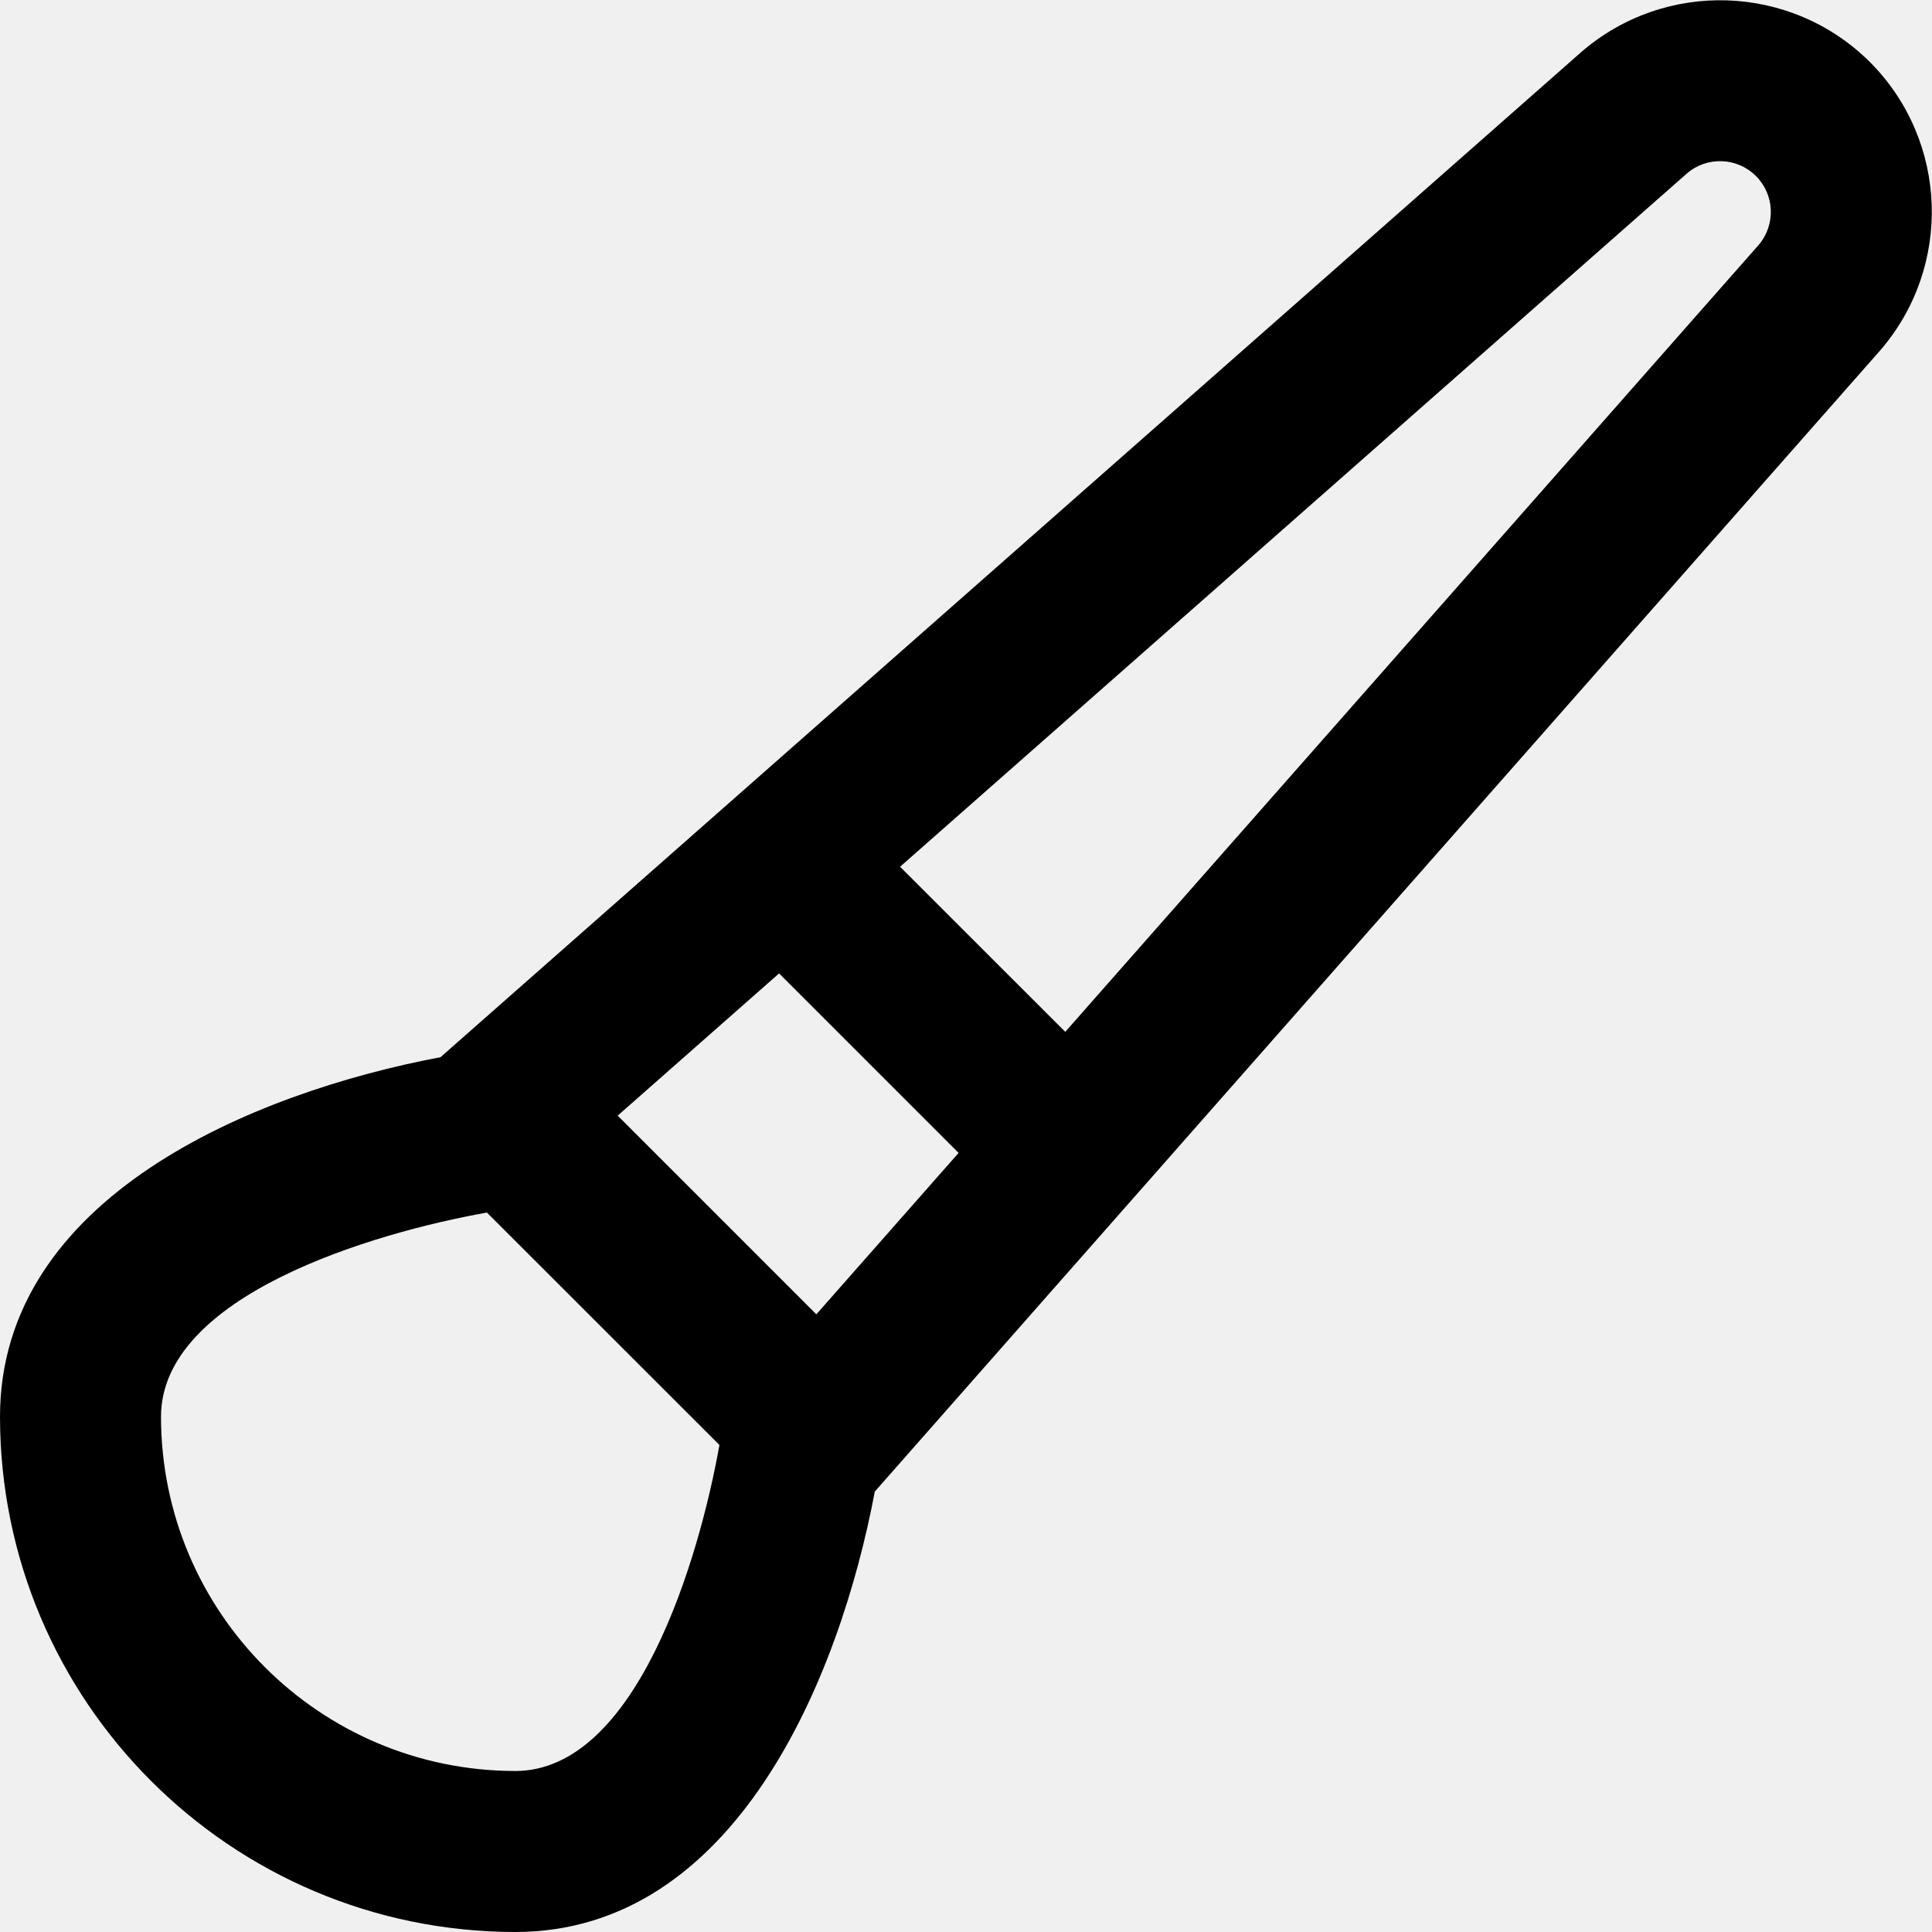
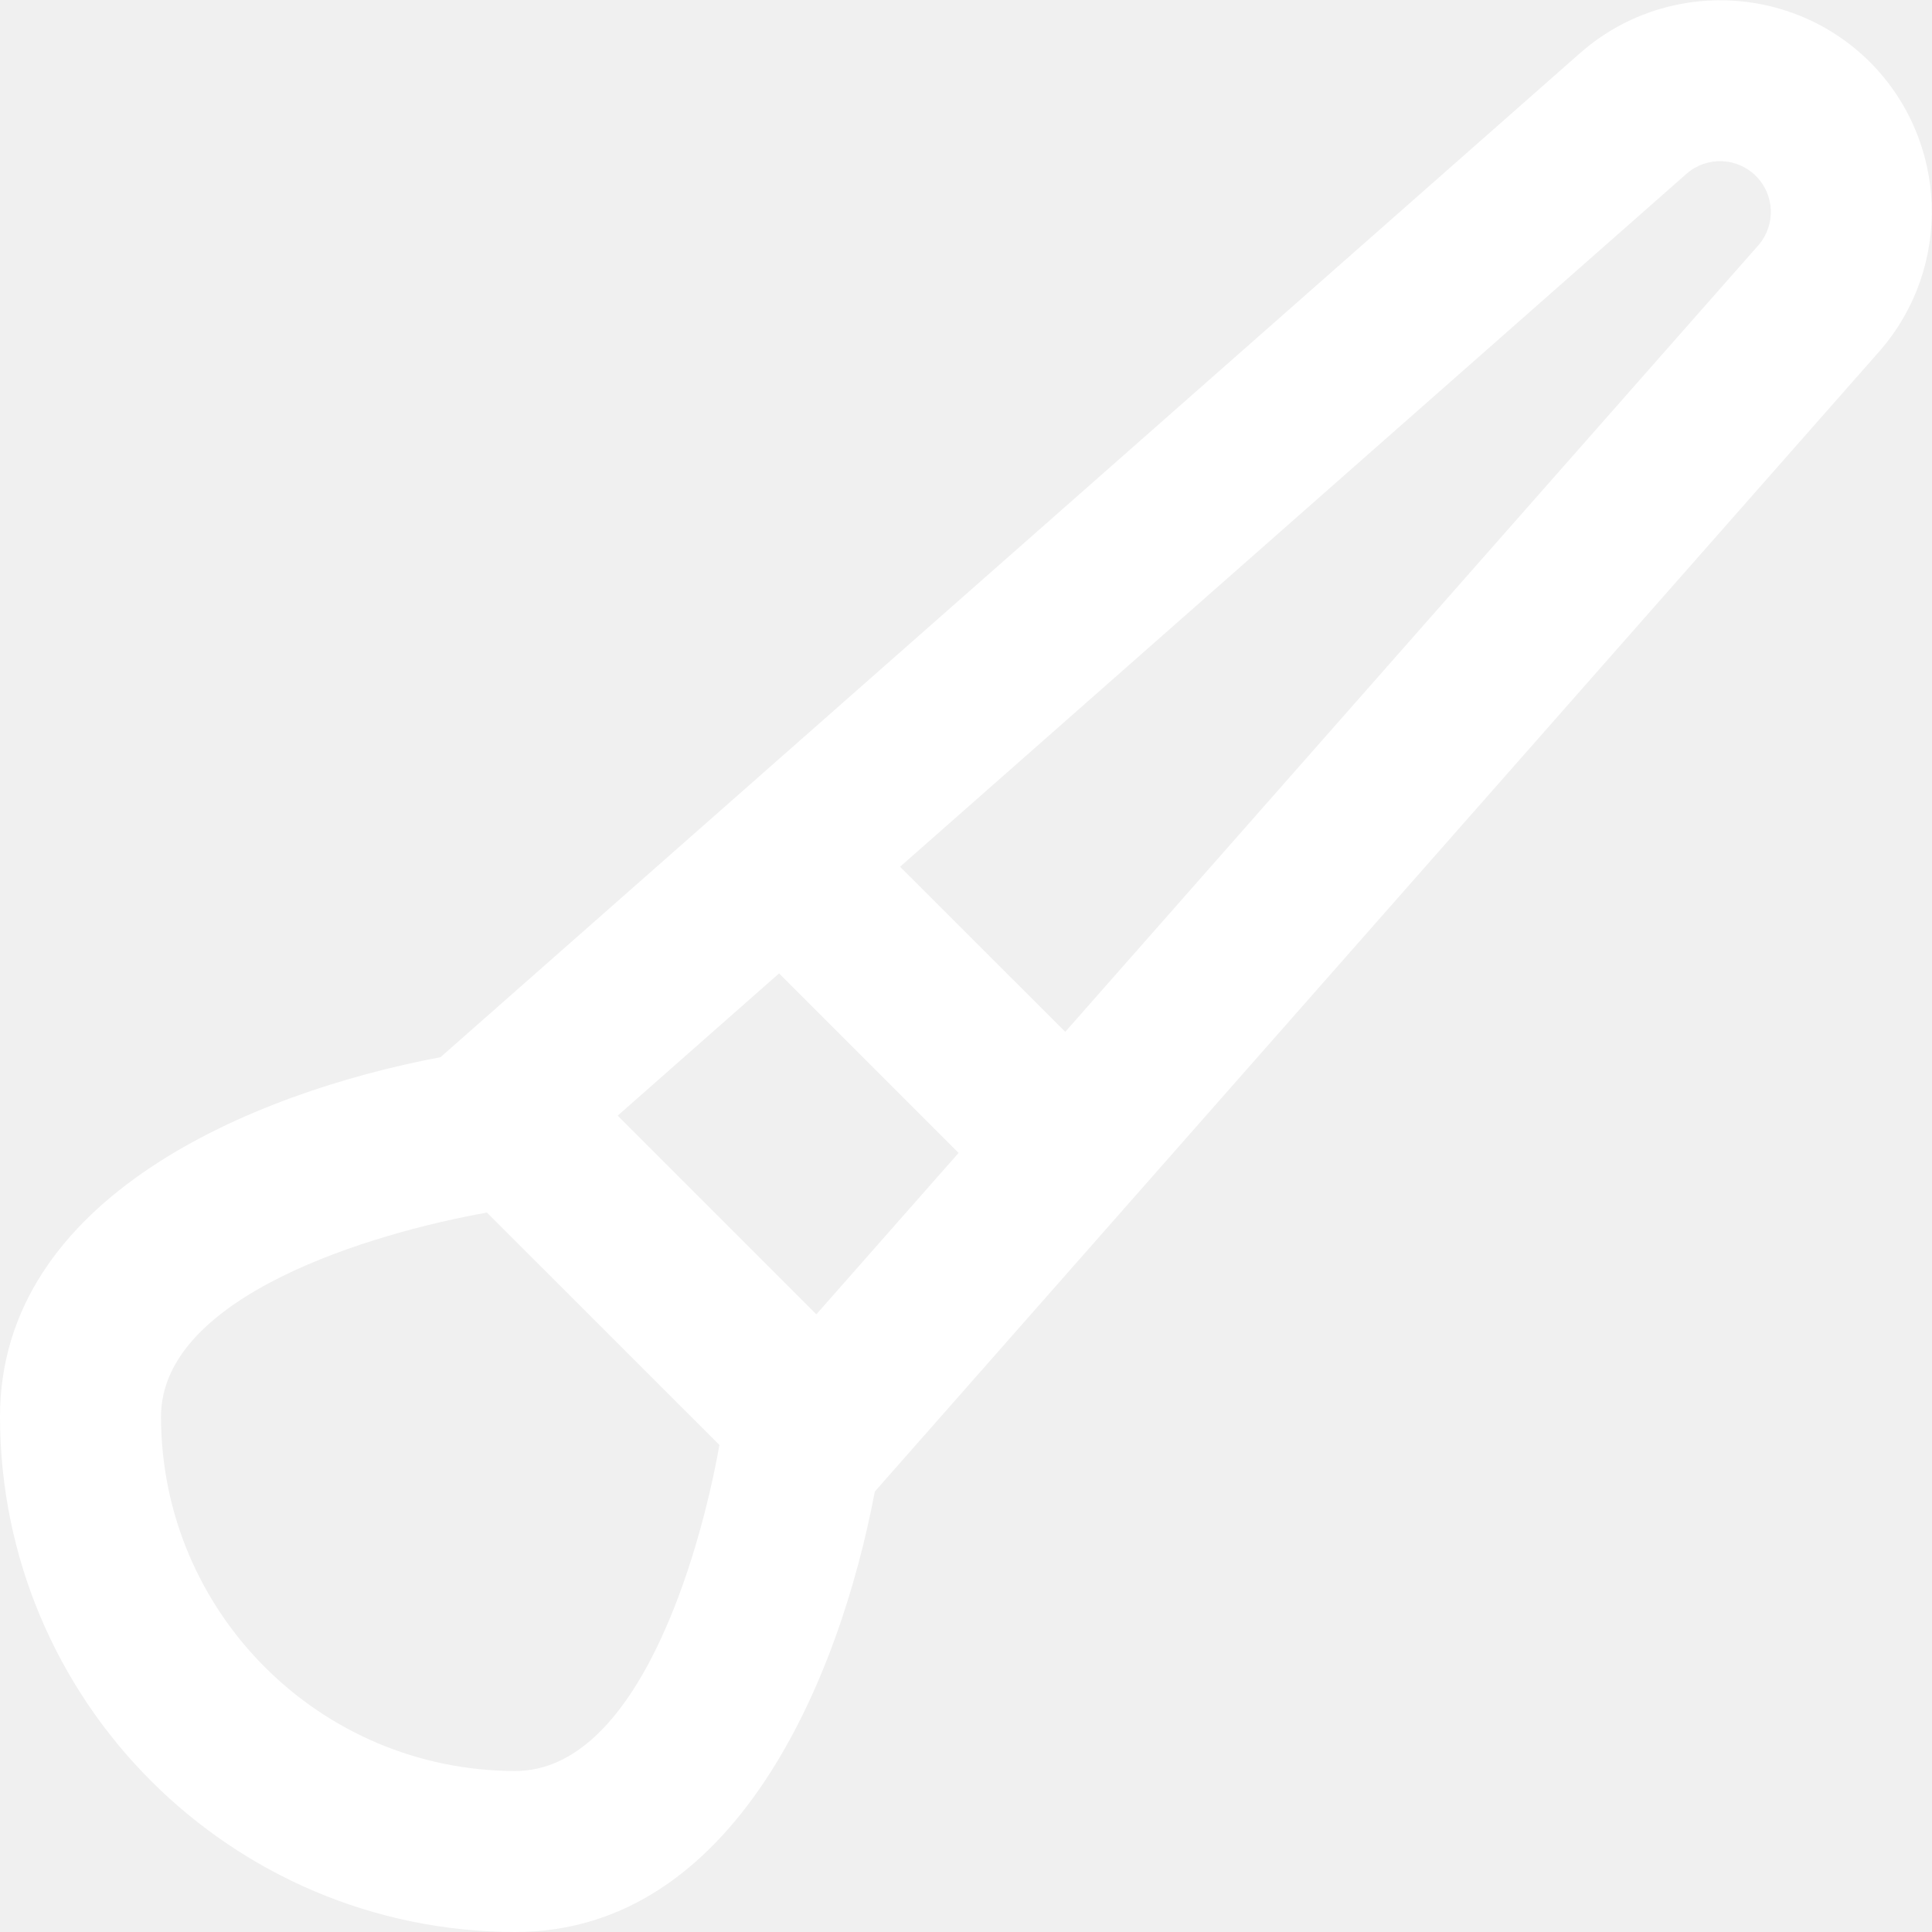
<svg xmlns="http://www.w3.org/2000/svg" id="Layer_1" height="512" viewBox="0 0 24 24" width="512" data-name="Layer 1">
-   <path d="m23.229.771a2.637 2.637 0 0 0 -3.591-.12l-14.166 12.482c-2.335.44-5.472 1.741-5.472 4.467a6.407 6.407 0 0 0 6.4 6.4c2.725 0 4.027-3.136 4.467-5.471l12.485-14.171a2.634 2.634 0 0 0 -.123-3.587zm-13.088 15.556-2.468-2.468 2.005-1.767 2.23 2.23zm-3.741 5.673a4.405 4.405 0 0 1 -4.4-4.4c0-1.508 2.639-2.287 4.049-2.537l2.888 2.887c-.251 1.411-1.029 4.05-2.537 4.05zm15.449-18.96-8.616 9.778-2.052-2.051 9.775-8.613a.631.631 0 0 1 .893.886z" />
+   <path d="m23.229.771a2.637 2.637 0 0 0 -3.591-.12l-14.166 12.482c-2.335.44-5.472 1.741-5.472 4.467a6.407 6.407 0 0 0 6.4 6.4c2.725 0 4.027-3.136 4.467-5.471l12.485-14.171a2.634 2.634 0 0 0 -.123-3.587zm-13.088 15.556-2.468-2.468 2.005-1.767 2.23 2.23zm-3.741 5.673a4.405 4.405 0 0 1 -4.4-4.4c0-1.508 2.639-2.287 4.049-2.537l2.888 2.887c-.251 1.411-1.029 4.05-2.537 4.05zm15.449-18.96-8.616 9.778-2.052-2.051 9.775-8.613a.631.631 0 0 1 .893.886z" fill="#fff" />
</svg>
